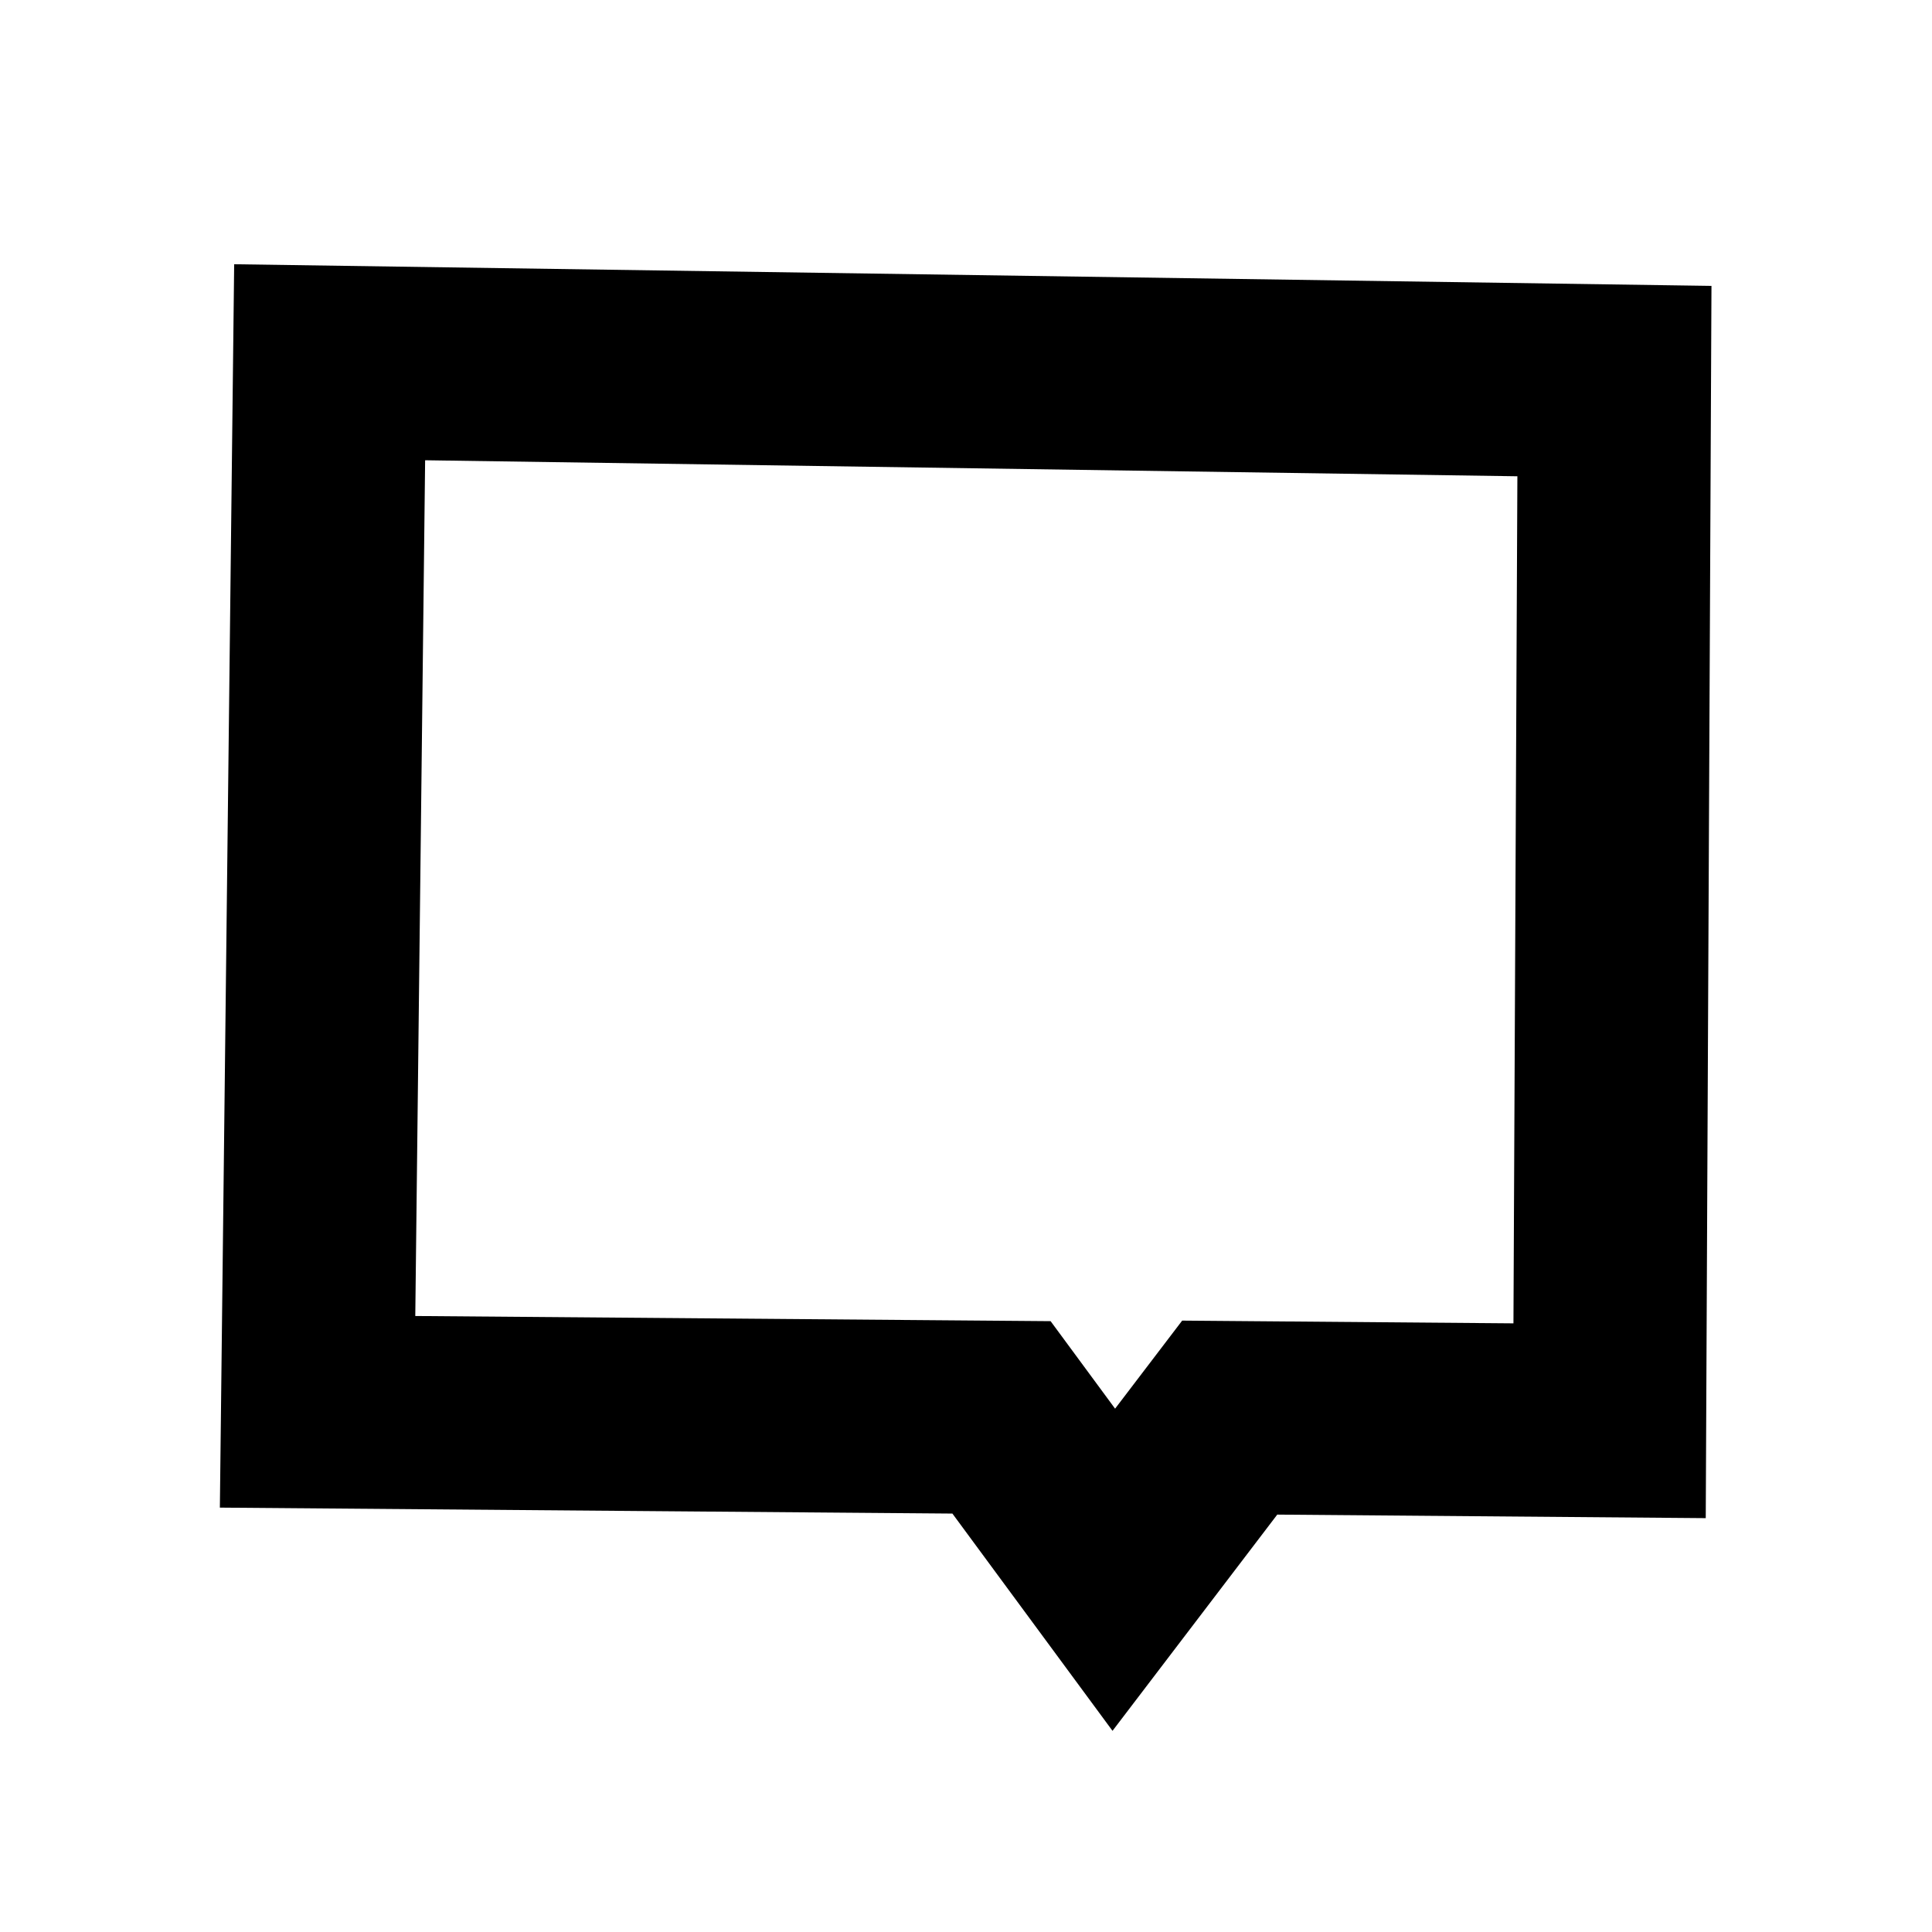
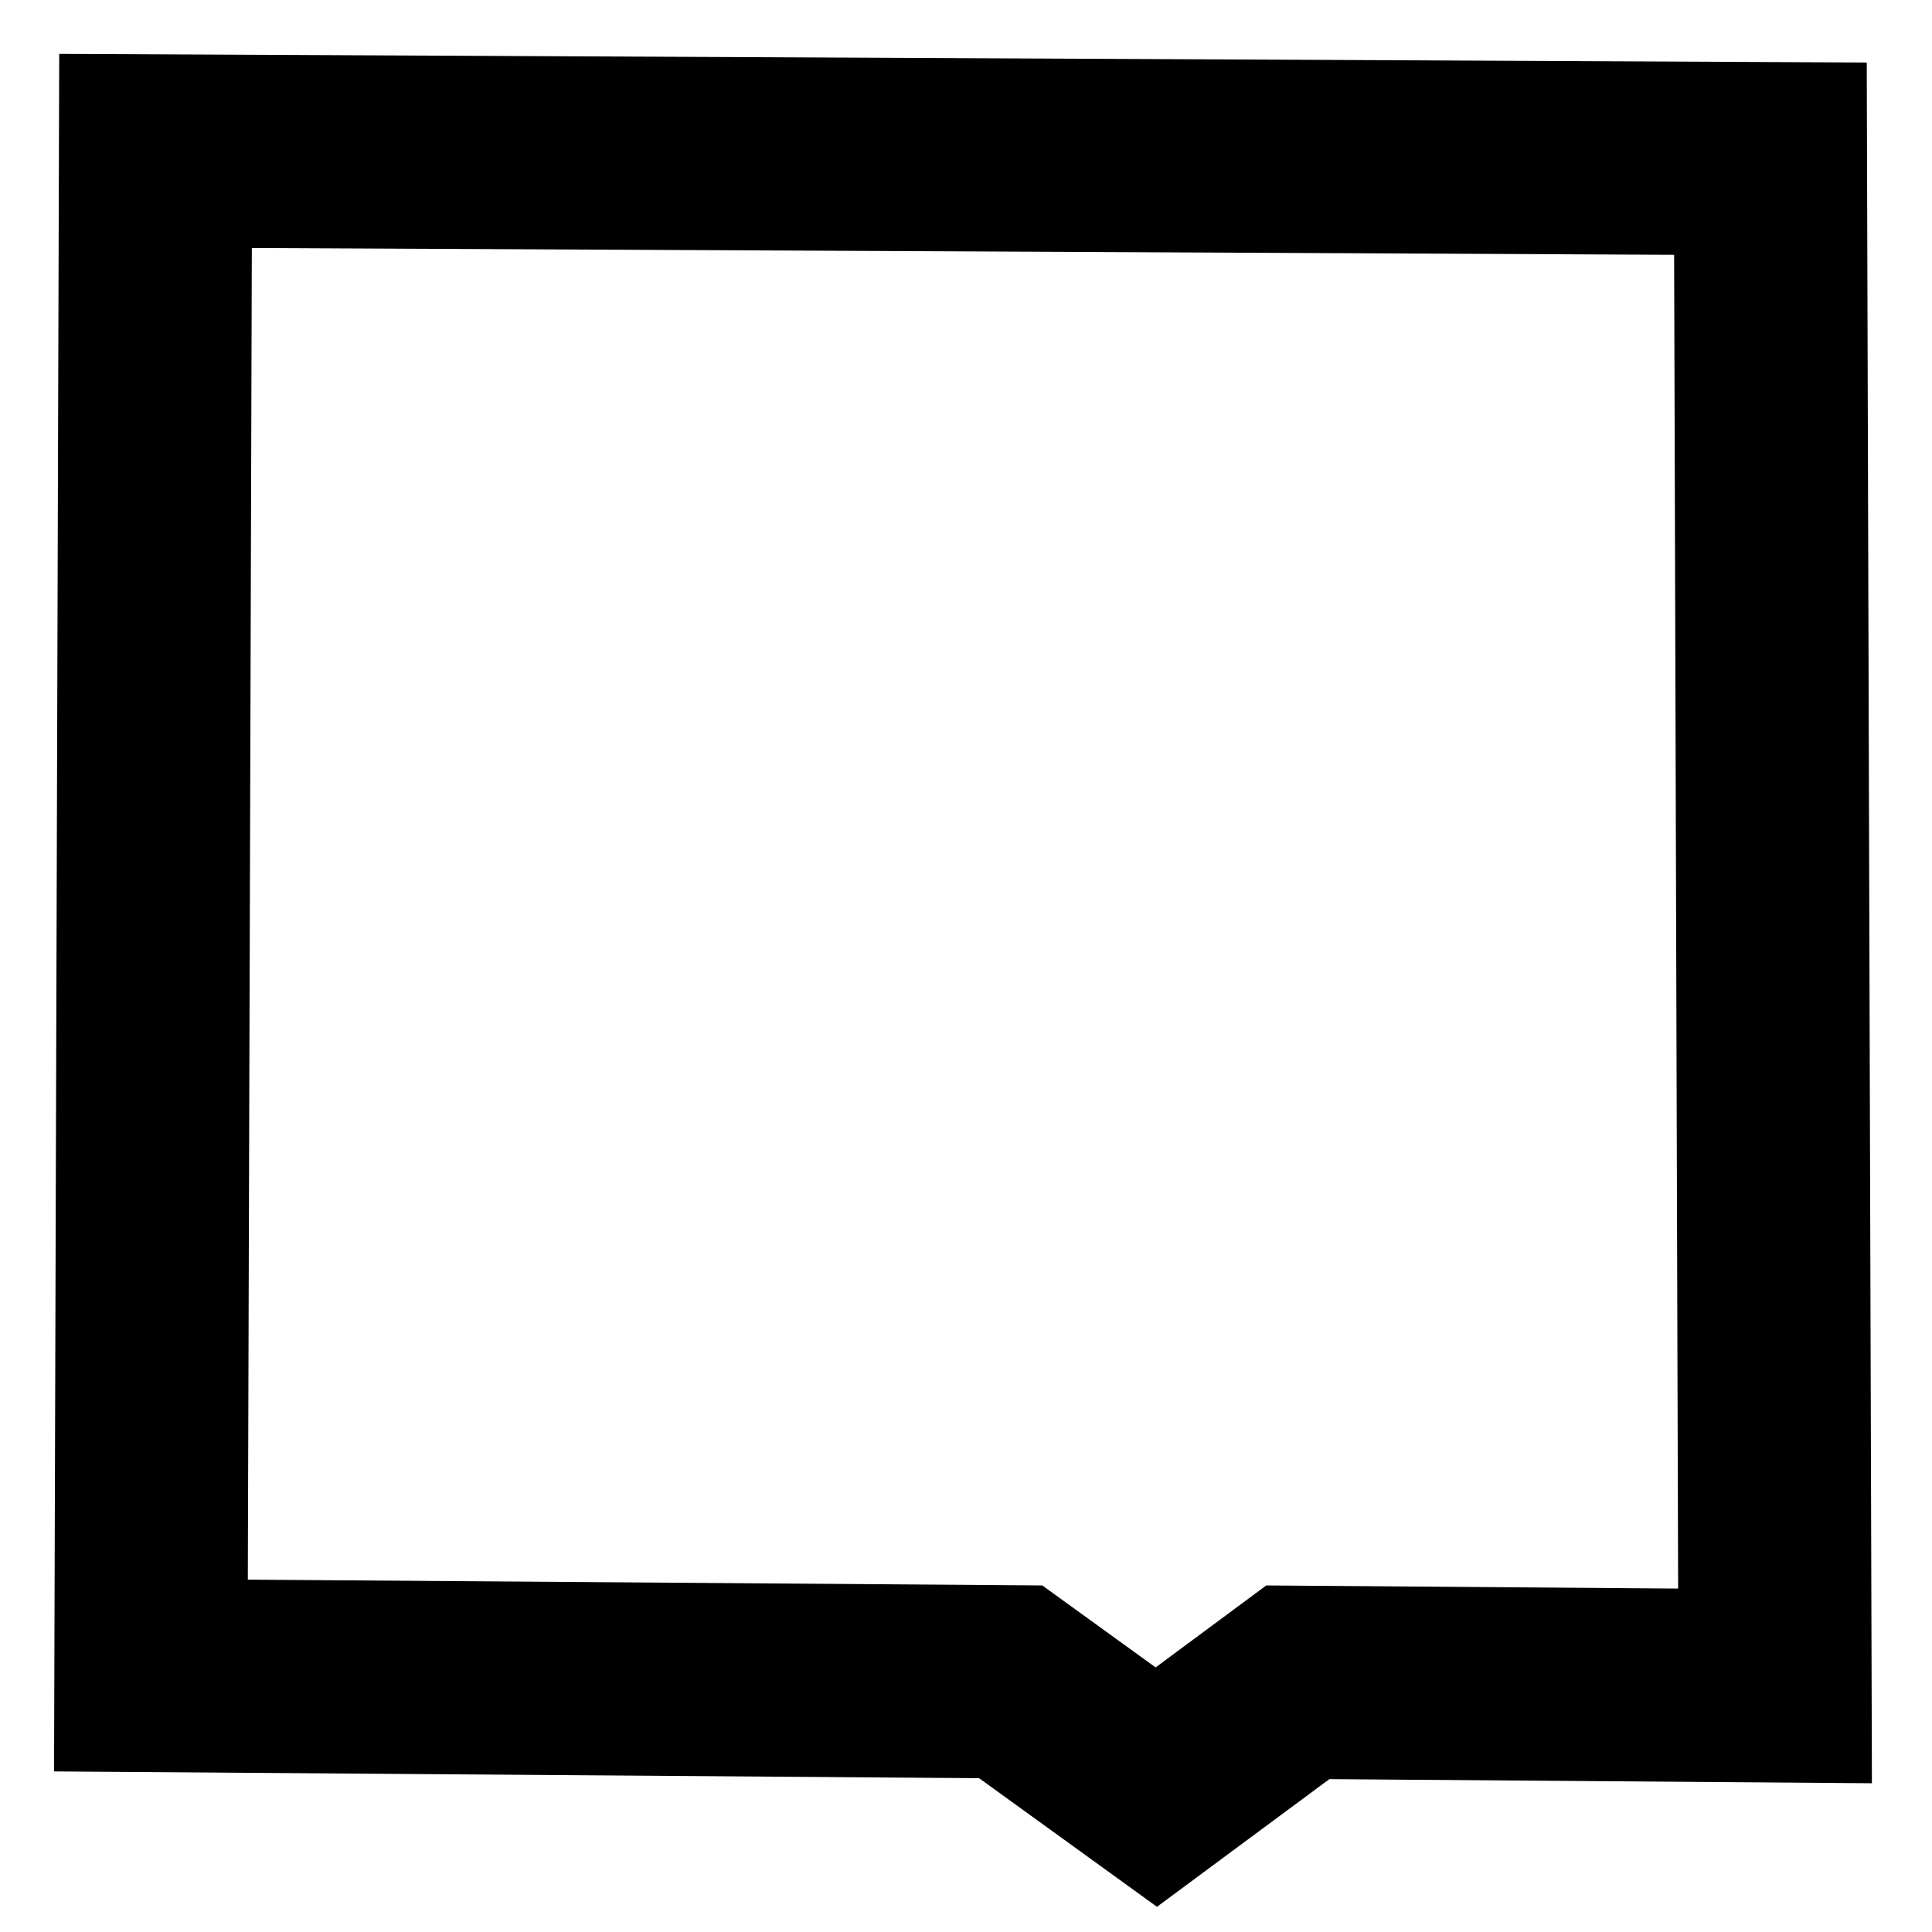
<svg xmlns="http://www.w3.org/2000/svg" id="Layer_3" viewBox="0 0 80 80">
  <defs>
    <style>.cls-1{fill:none;stroke:#000;stroke-miterlimit:10;stroke-width:8px;}</style>
  </defs>
-   <polygon class="cls-1" points="41.47 58.69 46.12 65 50.92 58.7 66.65 58.83 66.85 15.78 13.65 15 13.15 58.46 41.47 58.69" />
+   <polygon class="cls-1" points="41.85 69.64 47.88 74 53.74 69.66 73.5 69.81 73.31 6.57 6.44 6.25 6.25 69.38 41.85 69.64" />
</svg>
